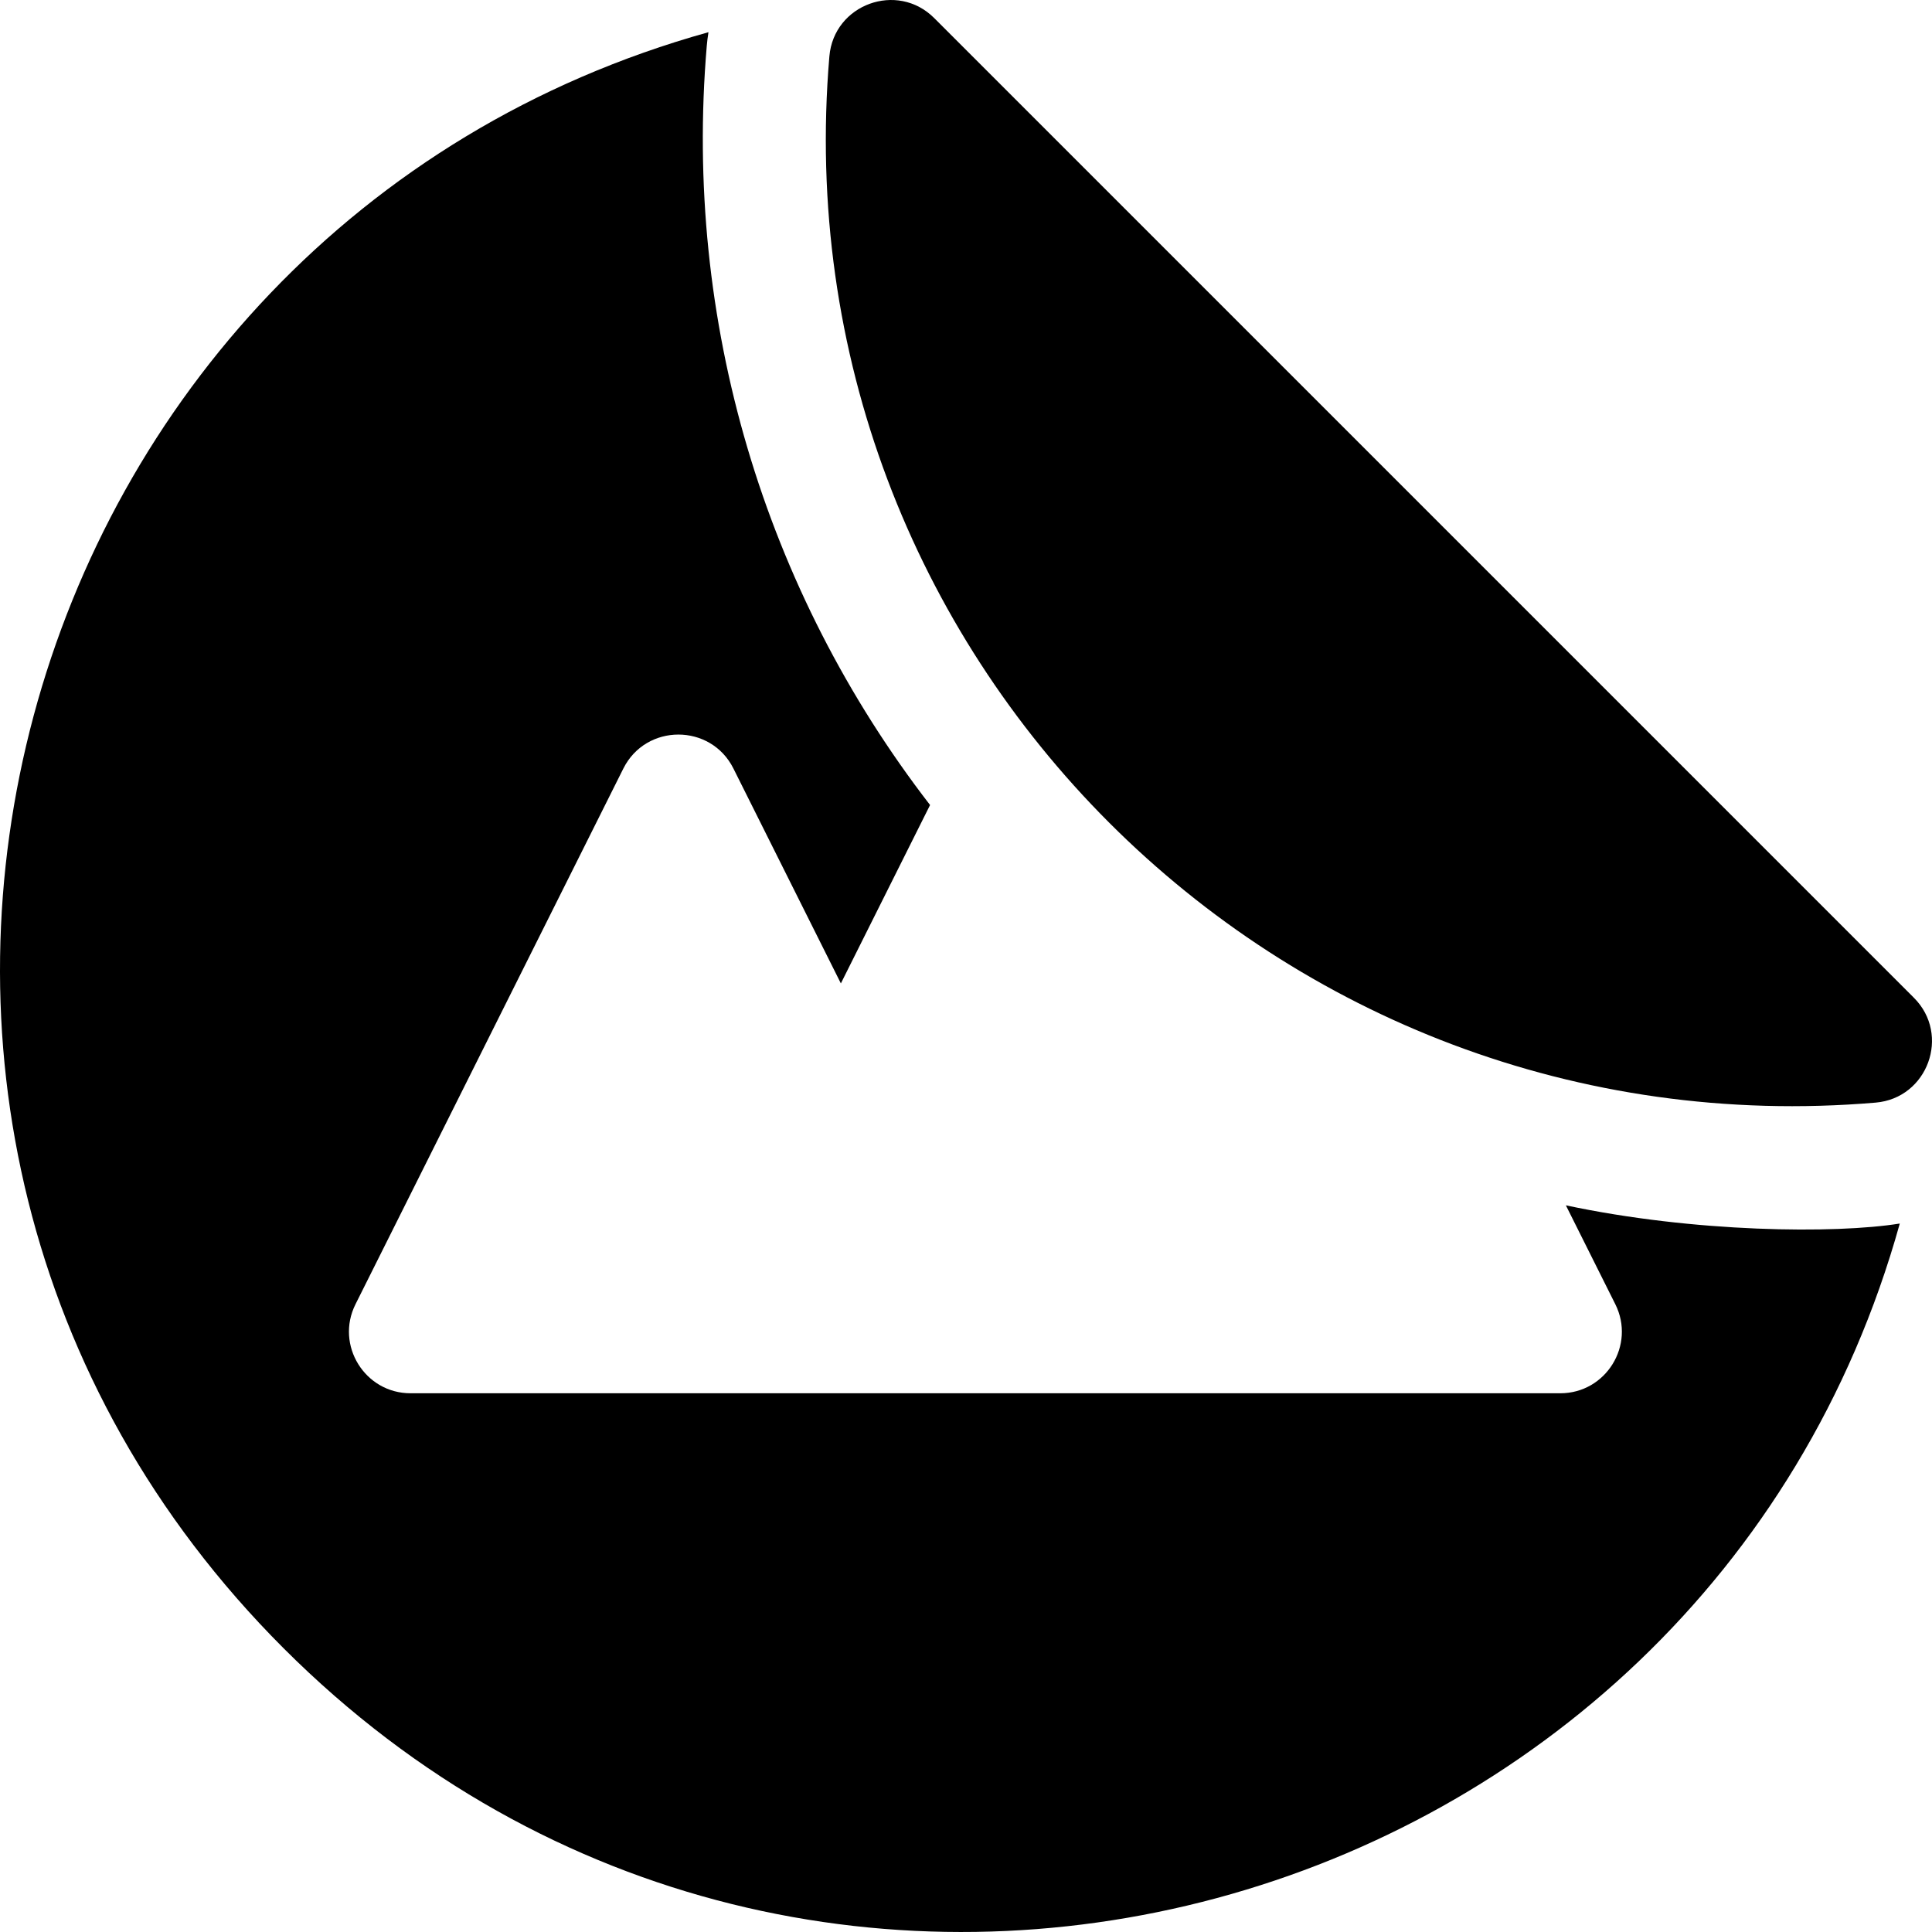
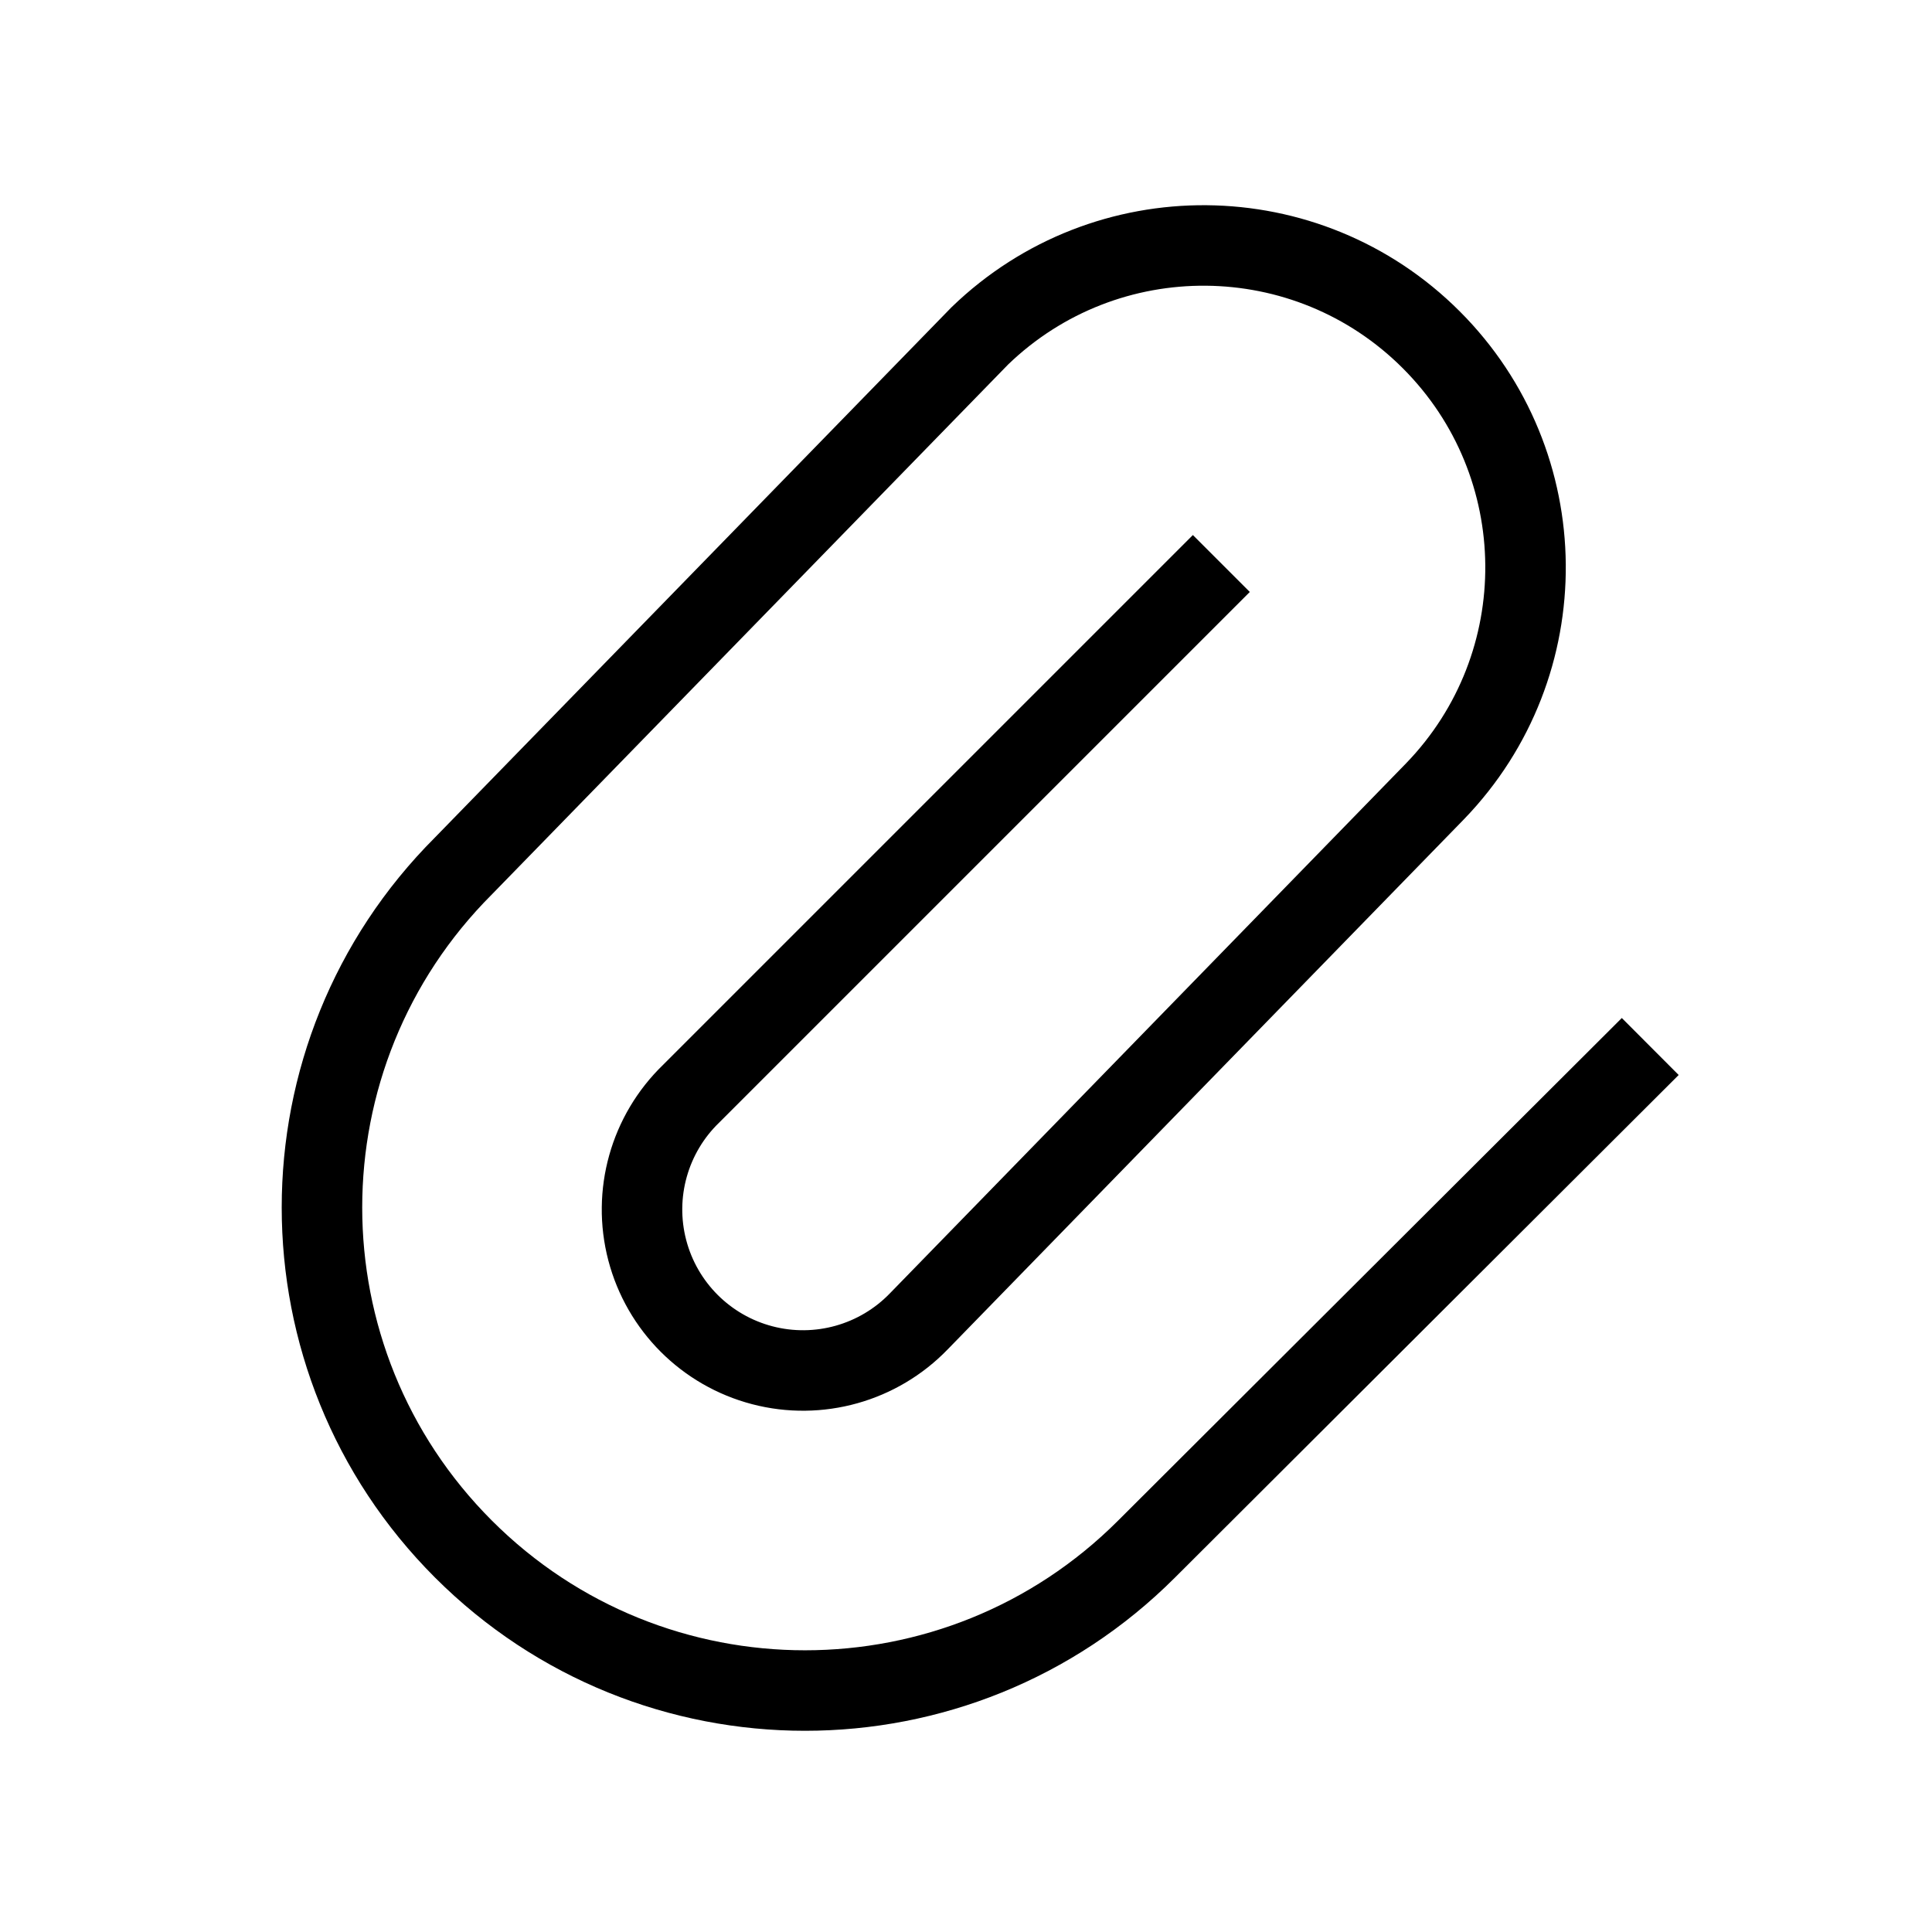
- <svg xmlns="http://www.w3.org/2000/svg" id="Layer_1" enable-background="new 0 0 502.401 502.401" height="512" viewBox="0 0 502.401 502.401" width="512">
-   <path d="m497.704 259.471-254.775-254.775c-9.6-9.604-26.107-3.583-27.256 9.96-13.205 155.521 116.62 285.264 272.071 272.07 13.53-1.148 19.571-17.644 9.96-27.255z" />
-   <path d="m407.193 313.437 12.858 25.717c5.309 10.615-2.419 23.155-14.311 23.155-16.466 0-281.707 0-298.983 0-11.87 0-19.629-12.518-14.311-23.155l69.654-139.306c5.884-11.769 22.733-11.777 28.622 0l27.94 55.88 23.195-46.39c-43.167-55.856-64.13-126.01-58.069-197.39.102-1.202.251-2.394.442-3.574-183.395 51.075-247.763 282.965-110.466 420.263 137.546 137.547 369.306 72.503 420.261-110.467-16.738 2.707-53.493 2.363-86.832-4.733z" />
+ <svg xmlns="http://www.w3.org/2000/svg" fill="none" viewBox="0 0 24 24" stroke="currentColor" class="h-6 w-6 text-primary">
+   <path strokeLinecap="round" strokeLinejoin="round" strokeWidth="2" d="M15.172 7l-6.586 6.586a2 2 0 102.828 2.828l6.414-6.586a4 4 0 00-5.656-5.656l-6.415 6.585a6 6 0 108.486 8.486L20.5 13" />
</svg>
